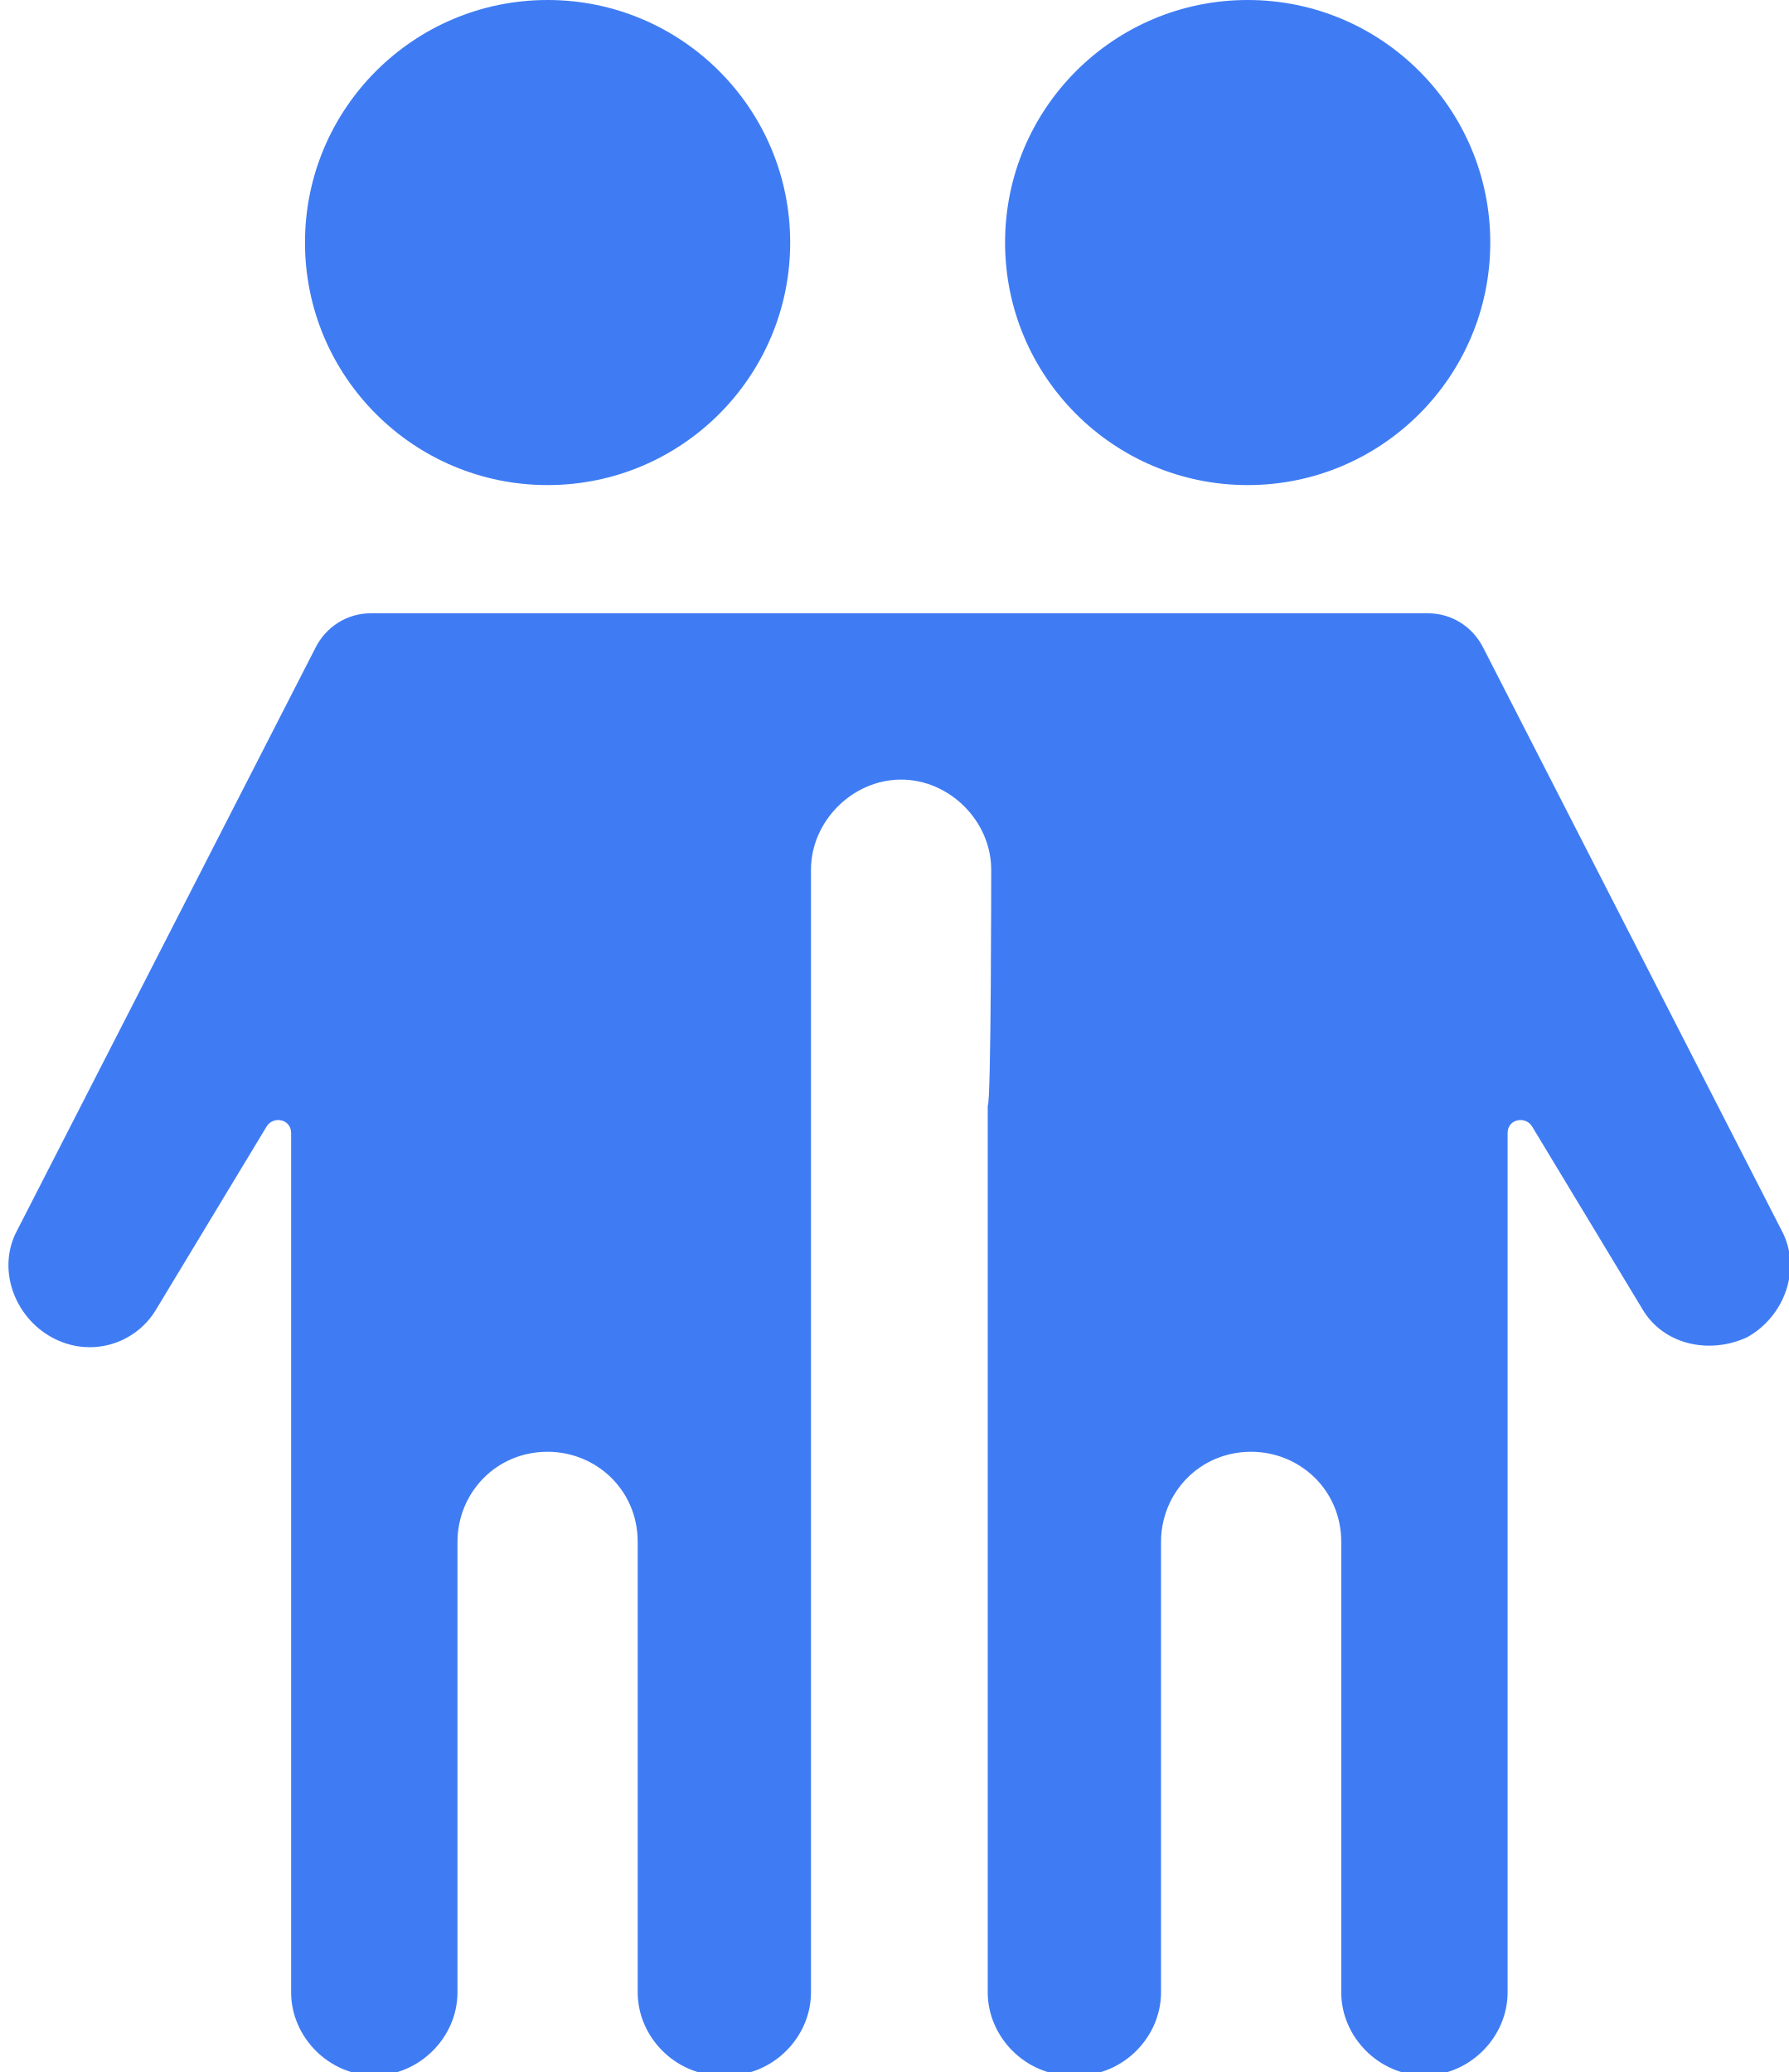
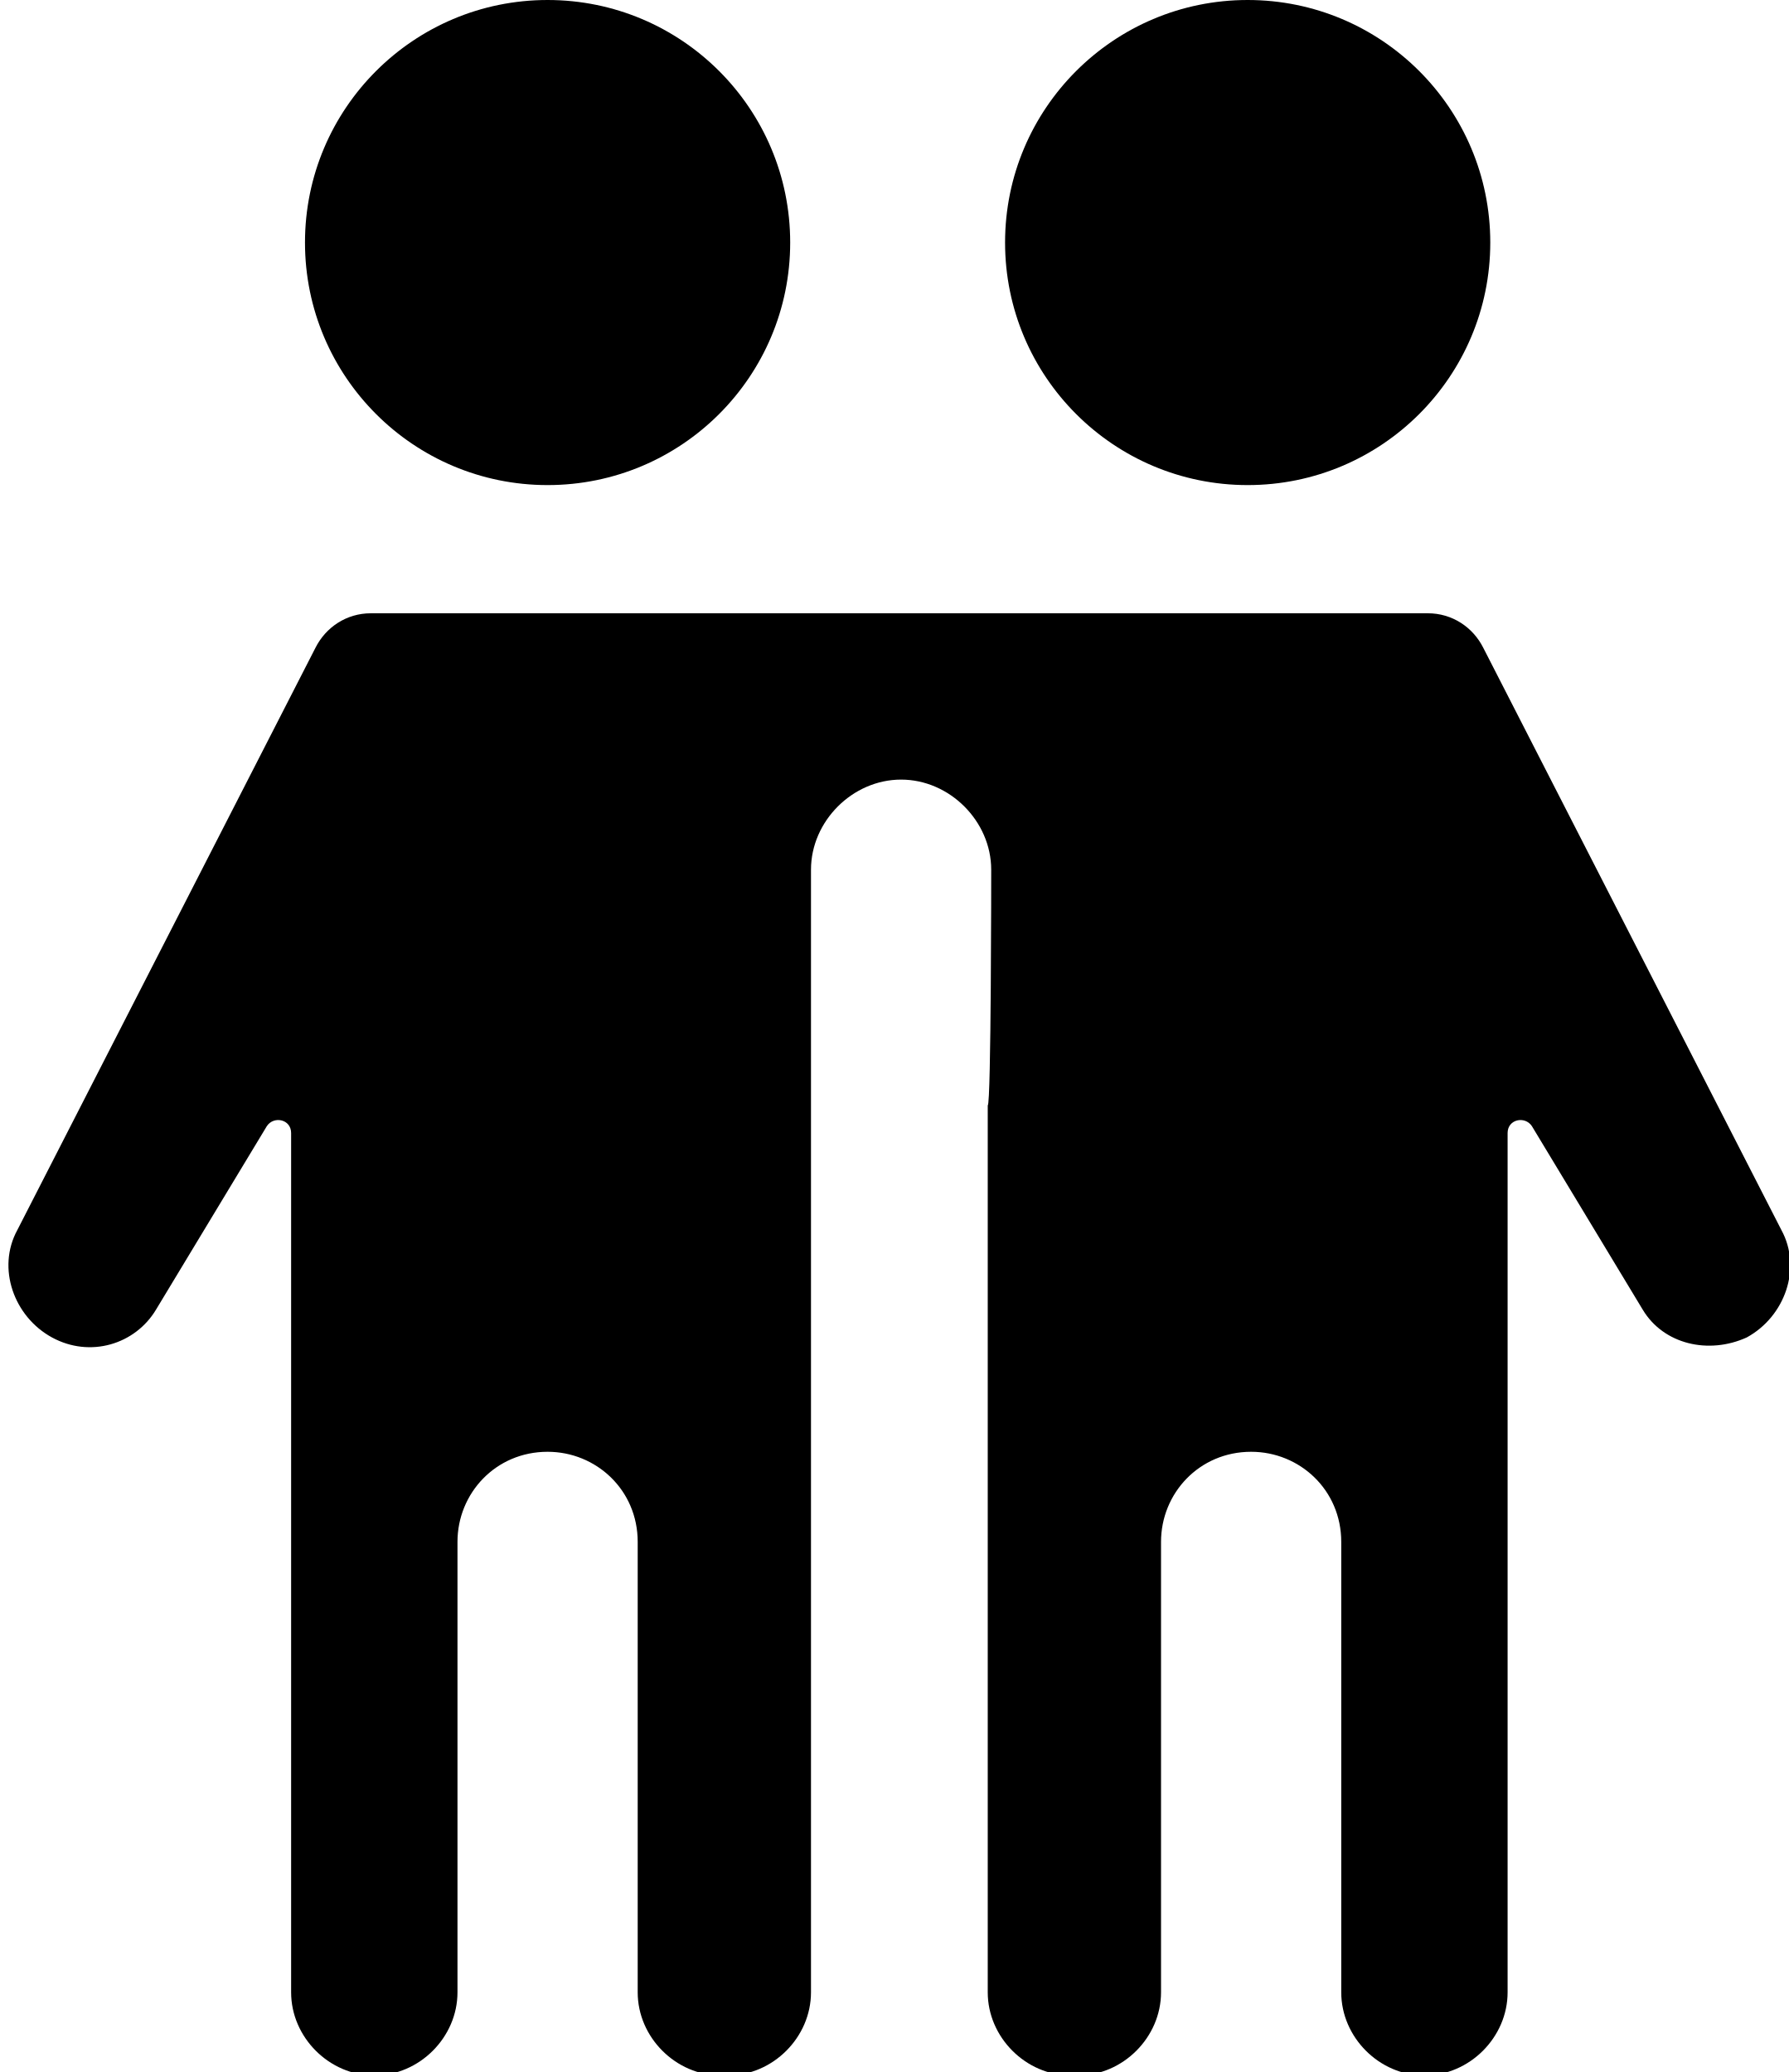
<svg xmlns="http://www.w3.org/2000/svg" id="Ebene_1" version="1.1" viewBox="0 0 51.6 59.8">
  <defs>
    <style>
      .st0 {
-         fill: #3f7cf4;
+         fill: currentColor;
      }
    </style>
  </defs>
  <circle class="st0" cx="15.8" cy="7" r="7" />
  <circle class="st0" cx="36" cy="7" r="7" />
  <path class="st0" d="M41.2,17.7c.7,0,1.3.4,1.6,1l8.6,16.8c.6,1.1.1,2.5-1,3.1h0c-1.1.5-2.4.2-3-.8l-3.2-5.3c-.2-.3-.7-.2-.7.2v24.8c0,1.3-1.1,2.4-2.4,2.4h0c-1.3,0-2.4-1.1-2.4-2.4v-13c0-1.5-1.2-2.6-2.6-2.6h0c-1.5,0-2.6,1.2-2.6,2.6v13c0,1.3-1.1,2.4-2.4,2.4h-.2c-1.3,0-2.4-1.1-2.4-2.4v-25.6c.1,0,.1-6.8.1-6.8,0-1.4-1.2-2.6-2.6-2.6h0c-1.4,0-2.6,1.2-2.6,2.6v32.4c0,1.3-1.1,2.4-2.4,2.4h-.2c-1.3,0-2.4-1.1-2.4-2.4v-13c0-1.5-1.2-2.6-2.6-2.6h0c-1.5,0-2.6,1.2-2.6,2.6v13c0,1.3-1.1,2.4-2.4,2.4h0c-1.3,0-2.4-1.1-2.4-2.4v-24.8c0-.4-.5-.5-.7-.2l-3.2,5.3c-.6,1-1.9,1.4-3,.8h0c-1.1-.6-1.6-2-1-3.1l8.6-16.8c.3-.6.9-1,1.6-1h30.8,0Z" />
</svg>
